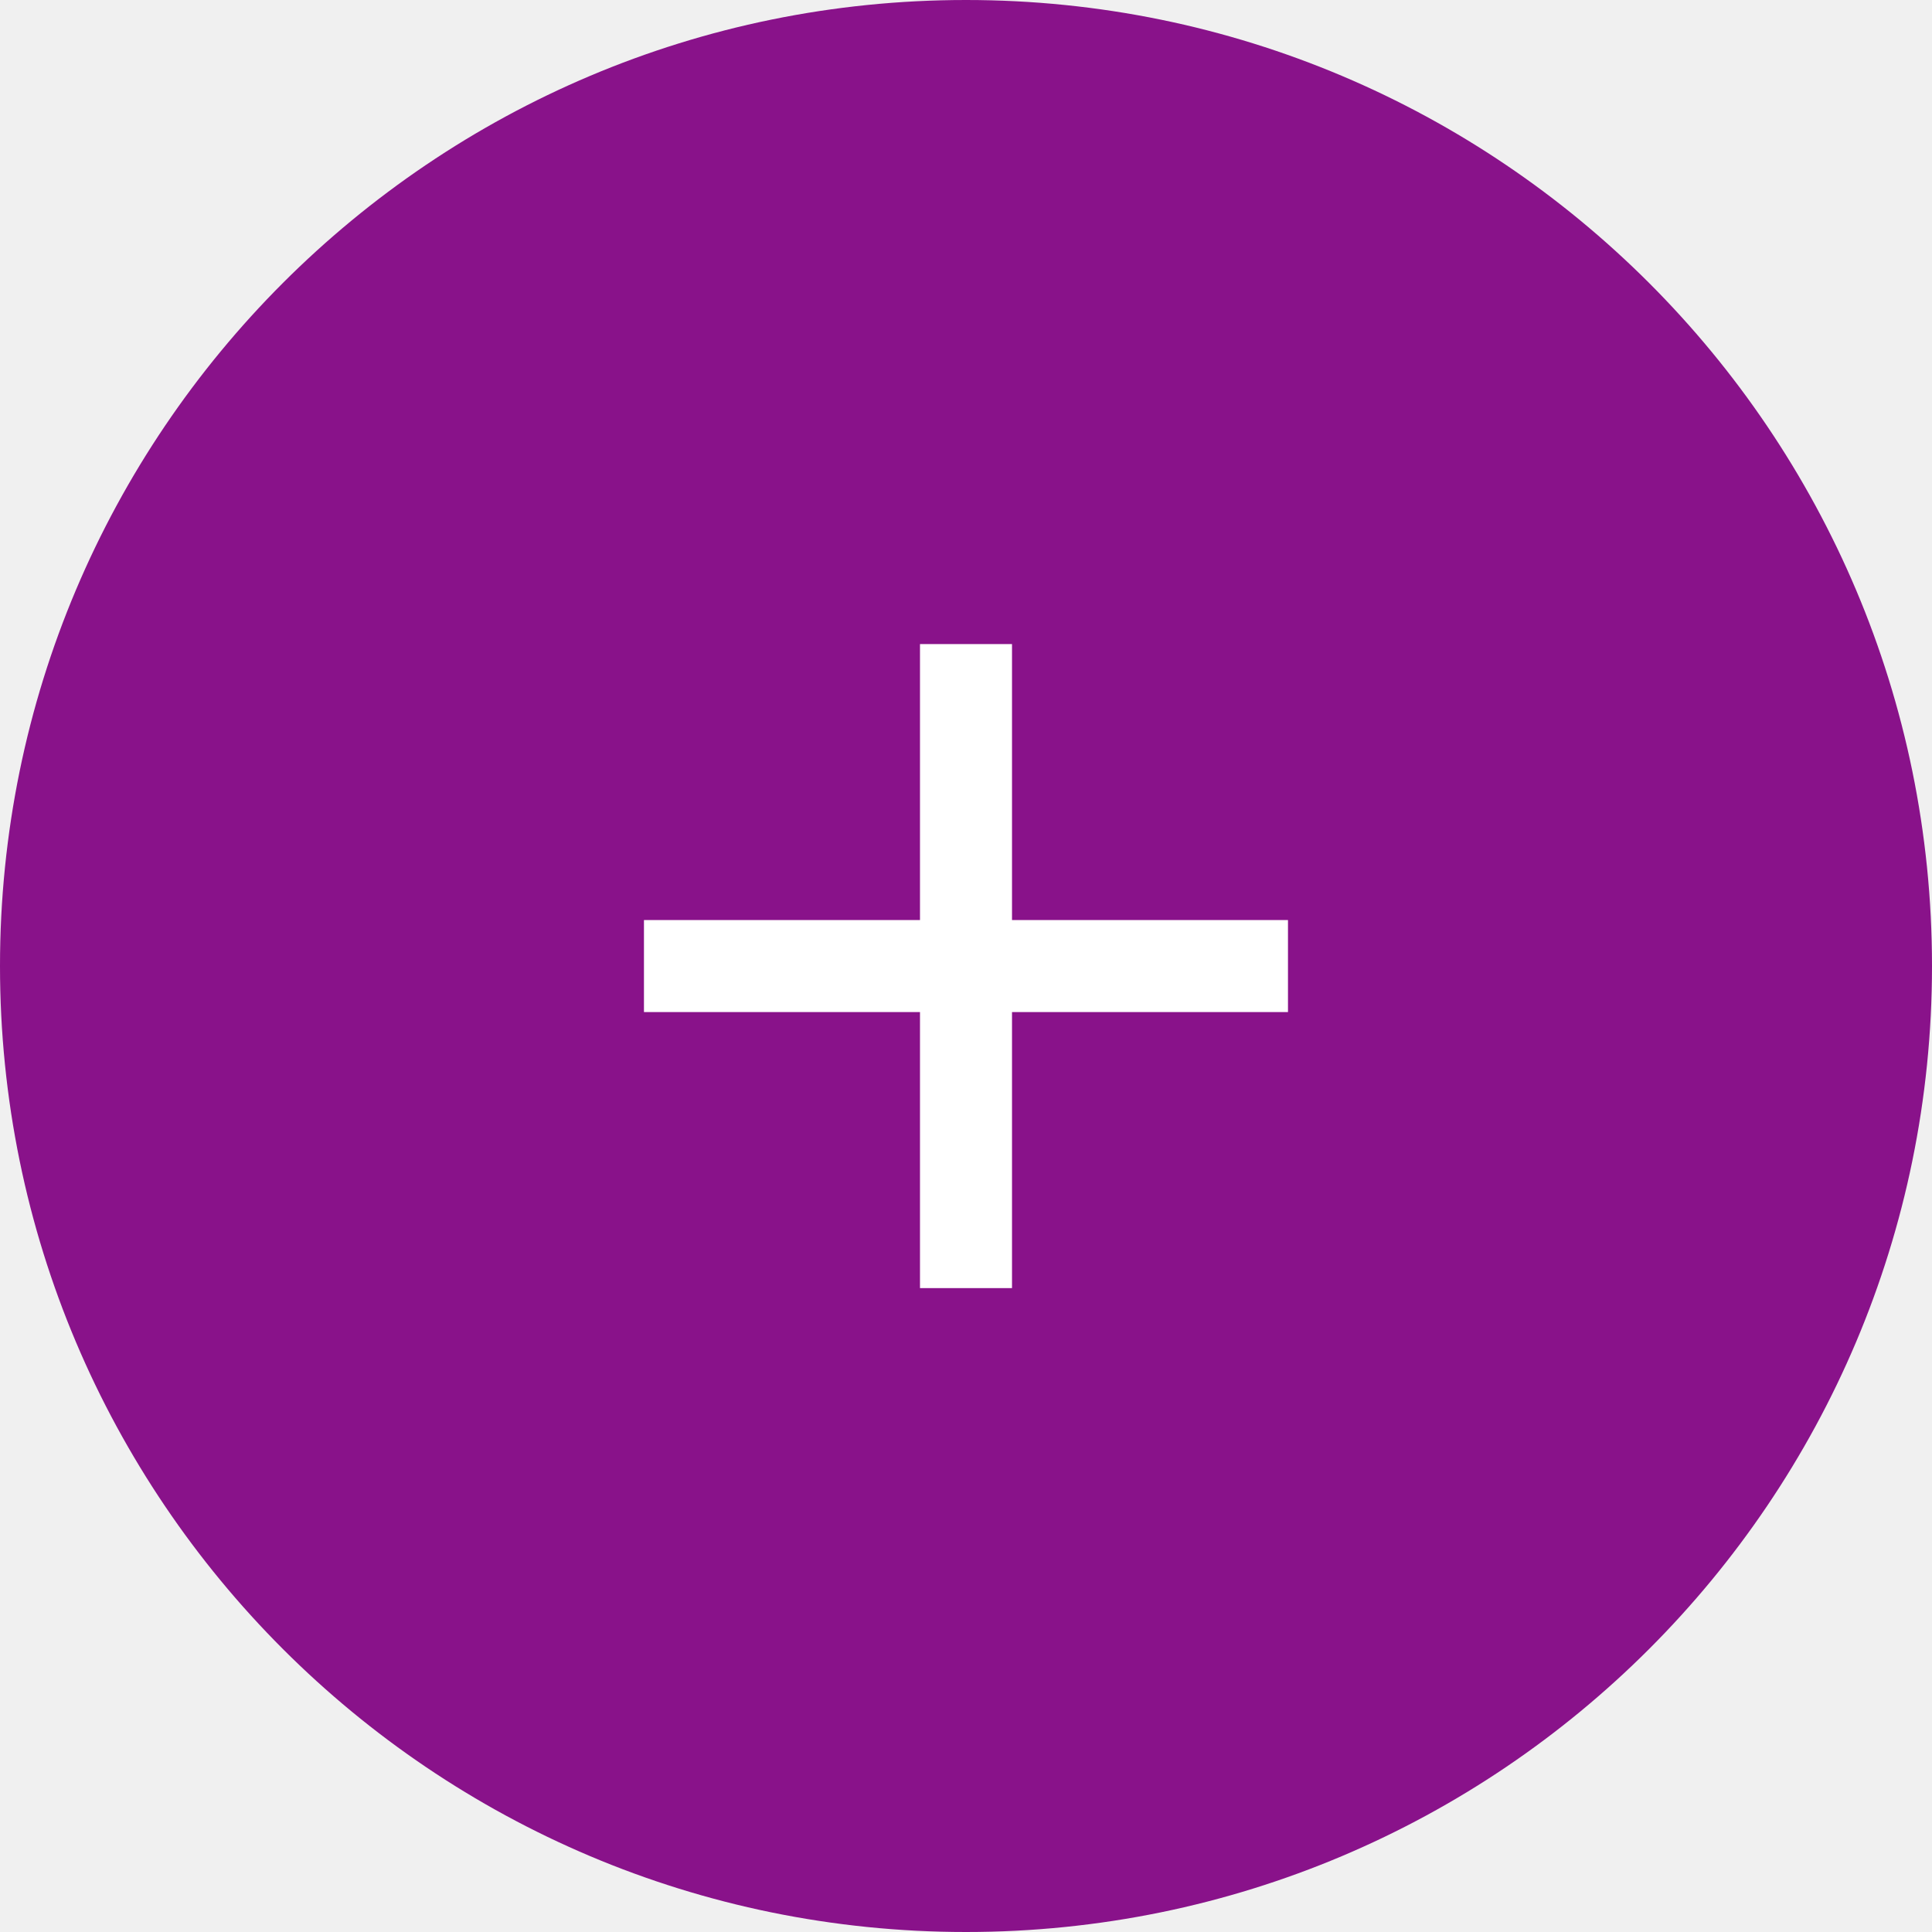
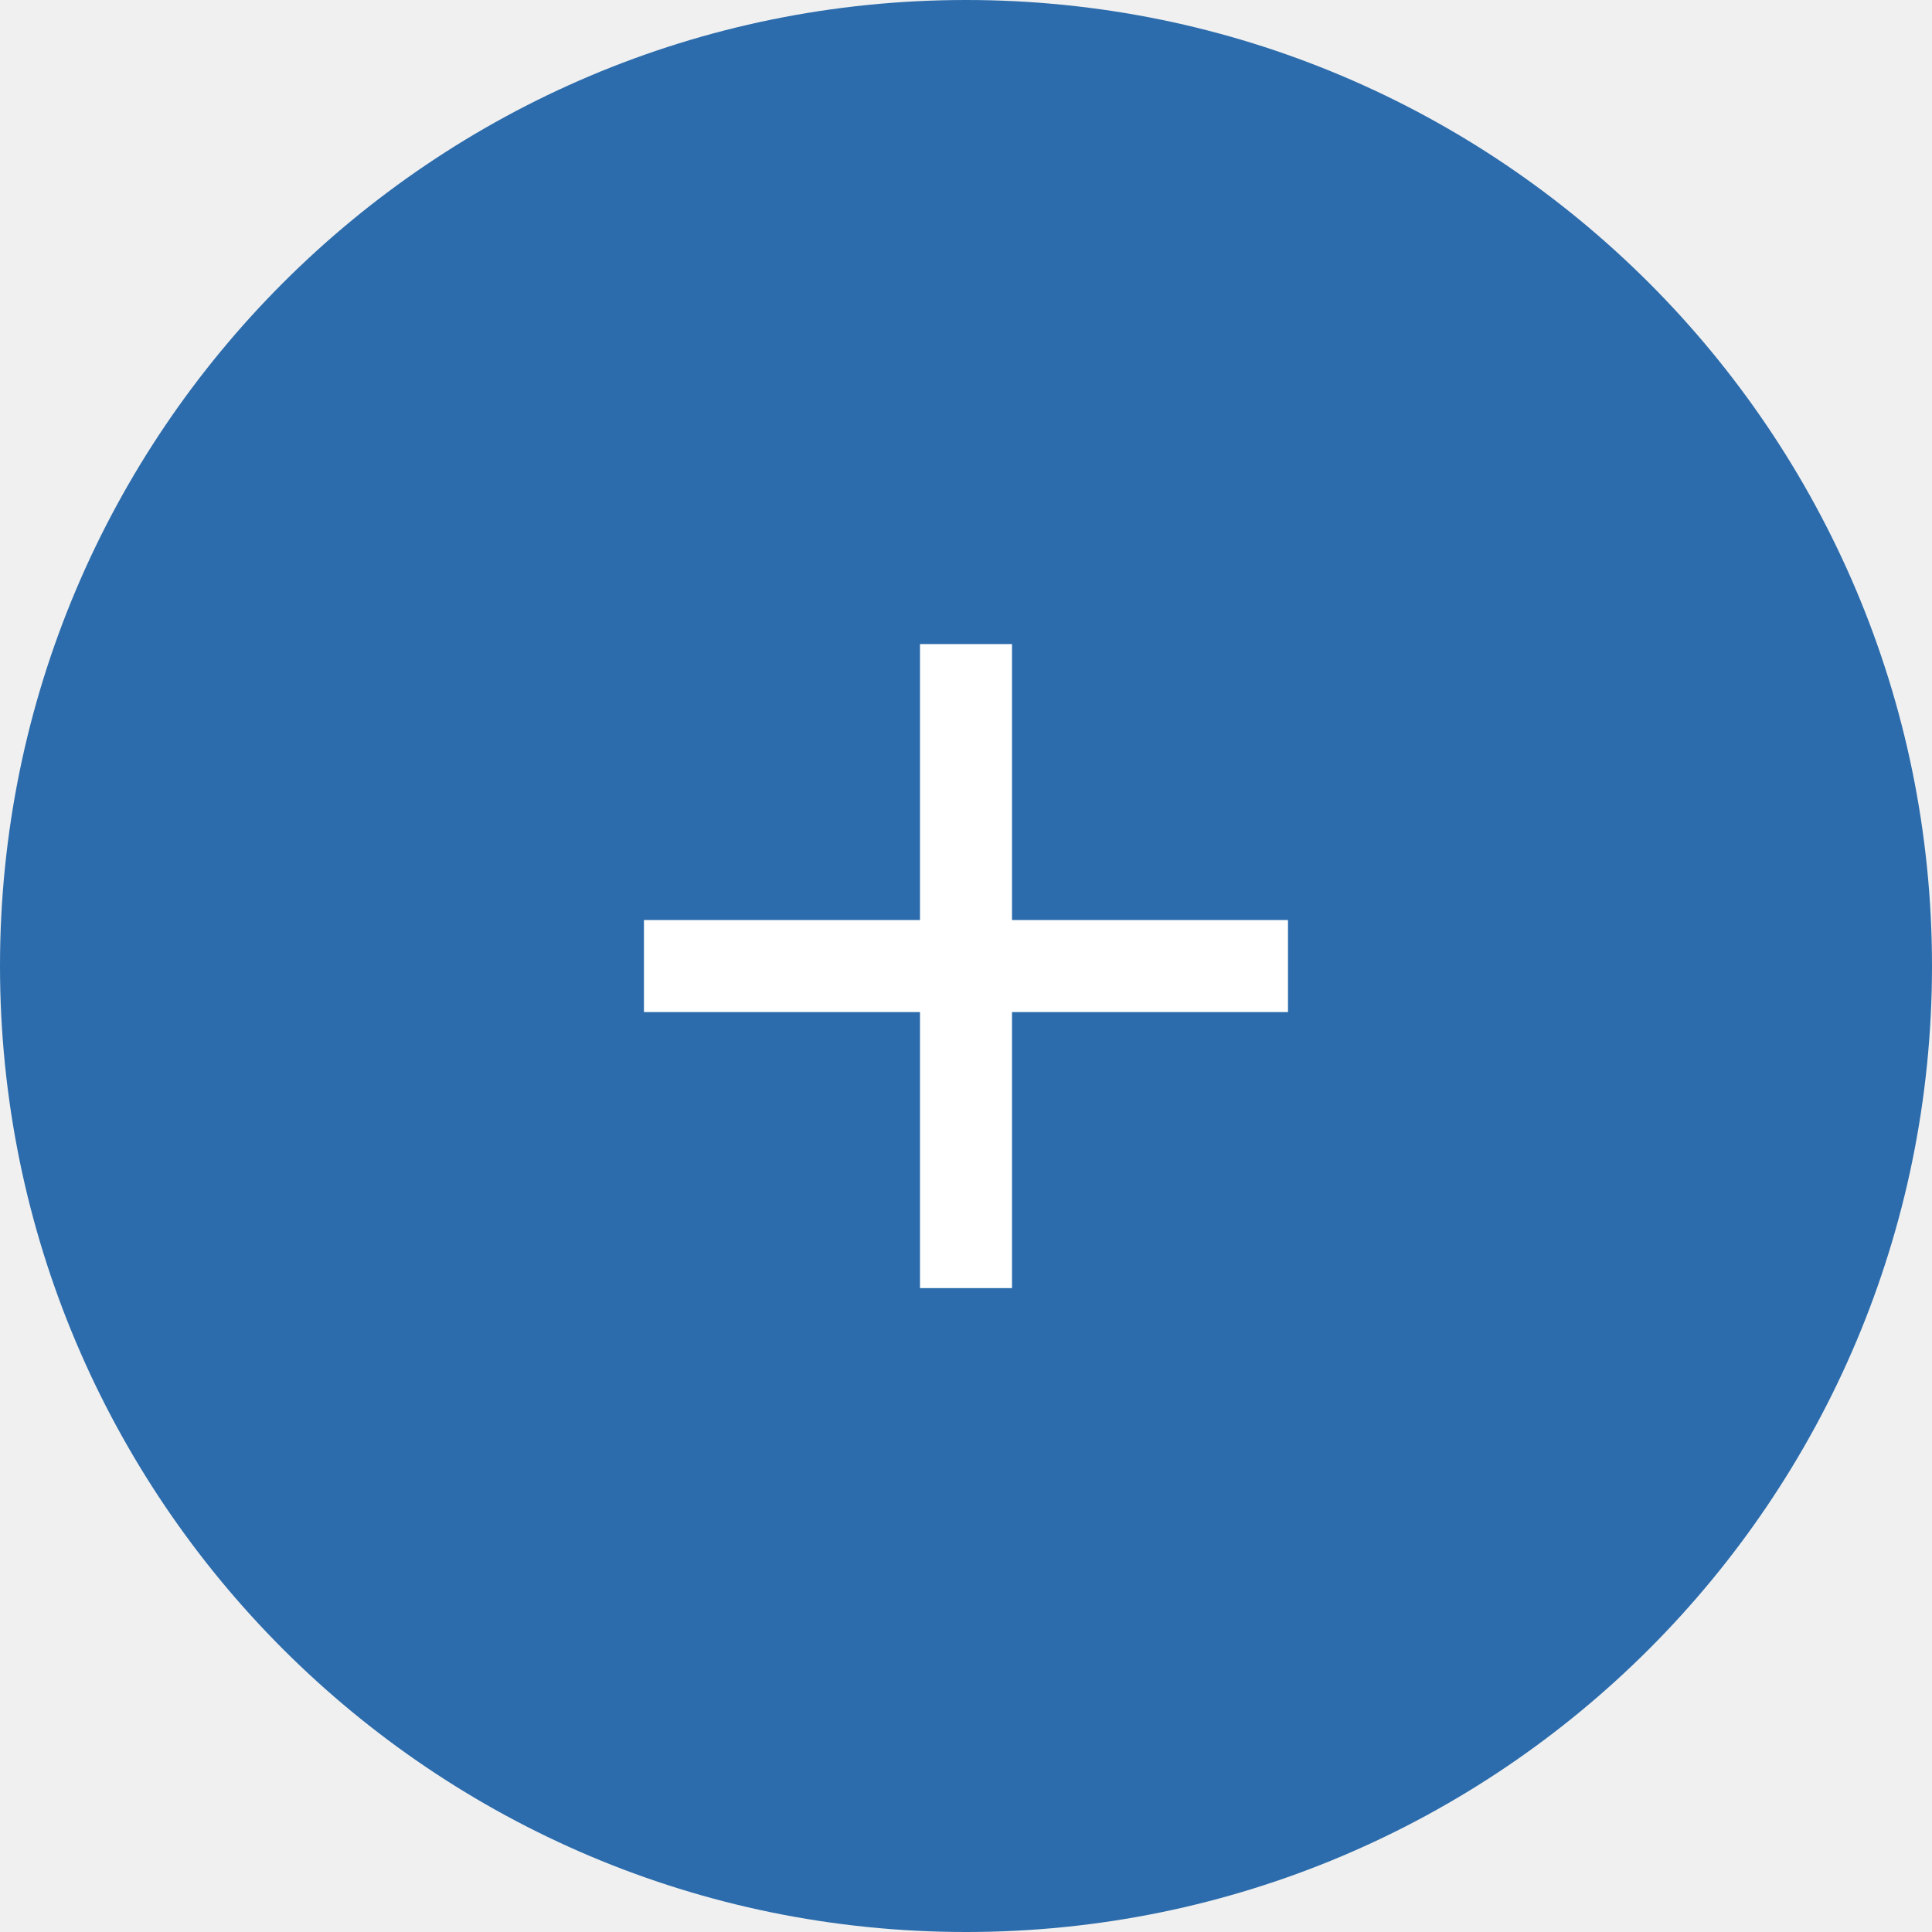
<svg xmlns="http://www.w3.org/2000/svg" width="32" height="32" viewBox="0 0 32 32" fill="none">
-   <circle cx="16" cy="16" r="16" fill="#89128A" />
+   <circle cx="16" cy="16" r="16" fill="#2C6CAC" />
  <g clip-path="url(#clip0_305_1400)">
    <path d="M15.238 15.239V10.668H16.762V15.239H21.333V16.763H16.762V21.335H15.238V16.763H10.666V15.239H15.238Z" fill="white" />
  </g>
  <defs>
    <clipPath id="clip0_305_1400">
      <rect width="18.286" height="18.286" fill="white" transform="translate(6.85715 6.85742)" />
    </clipPath>
  </defs>
</svg>
